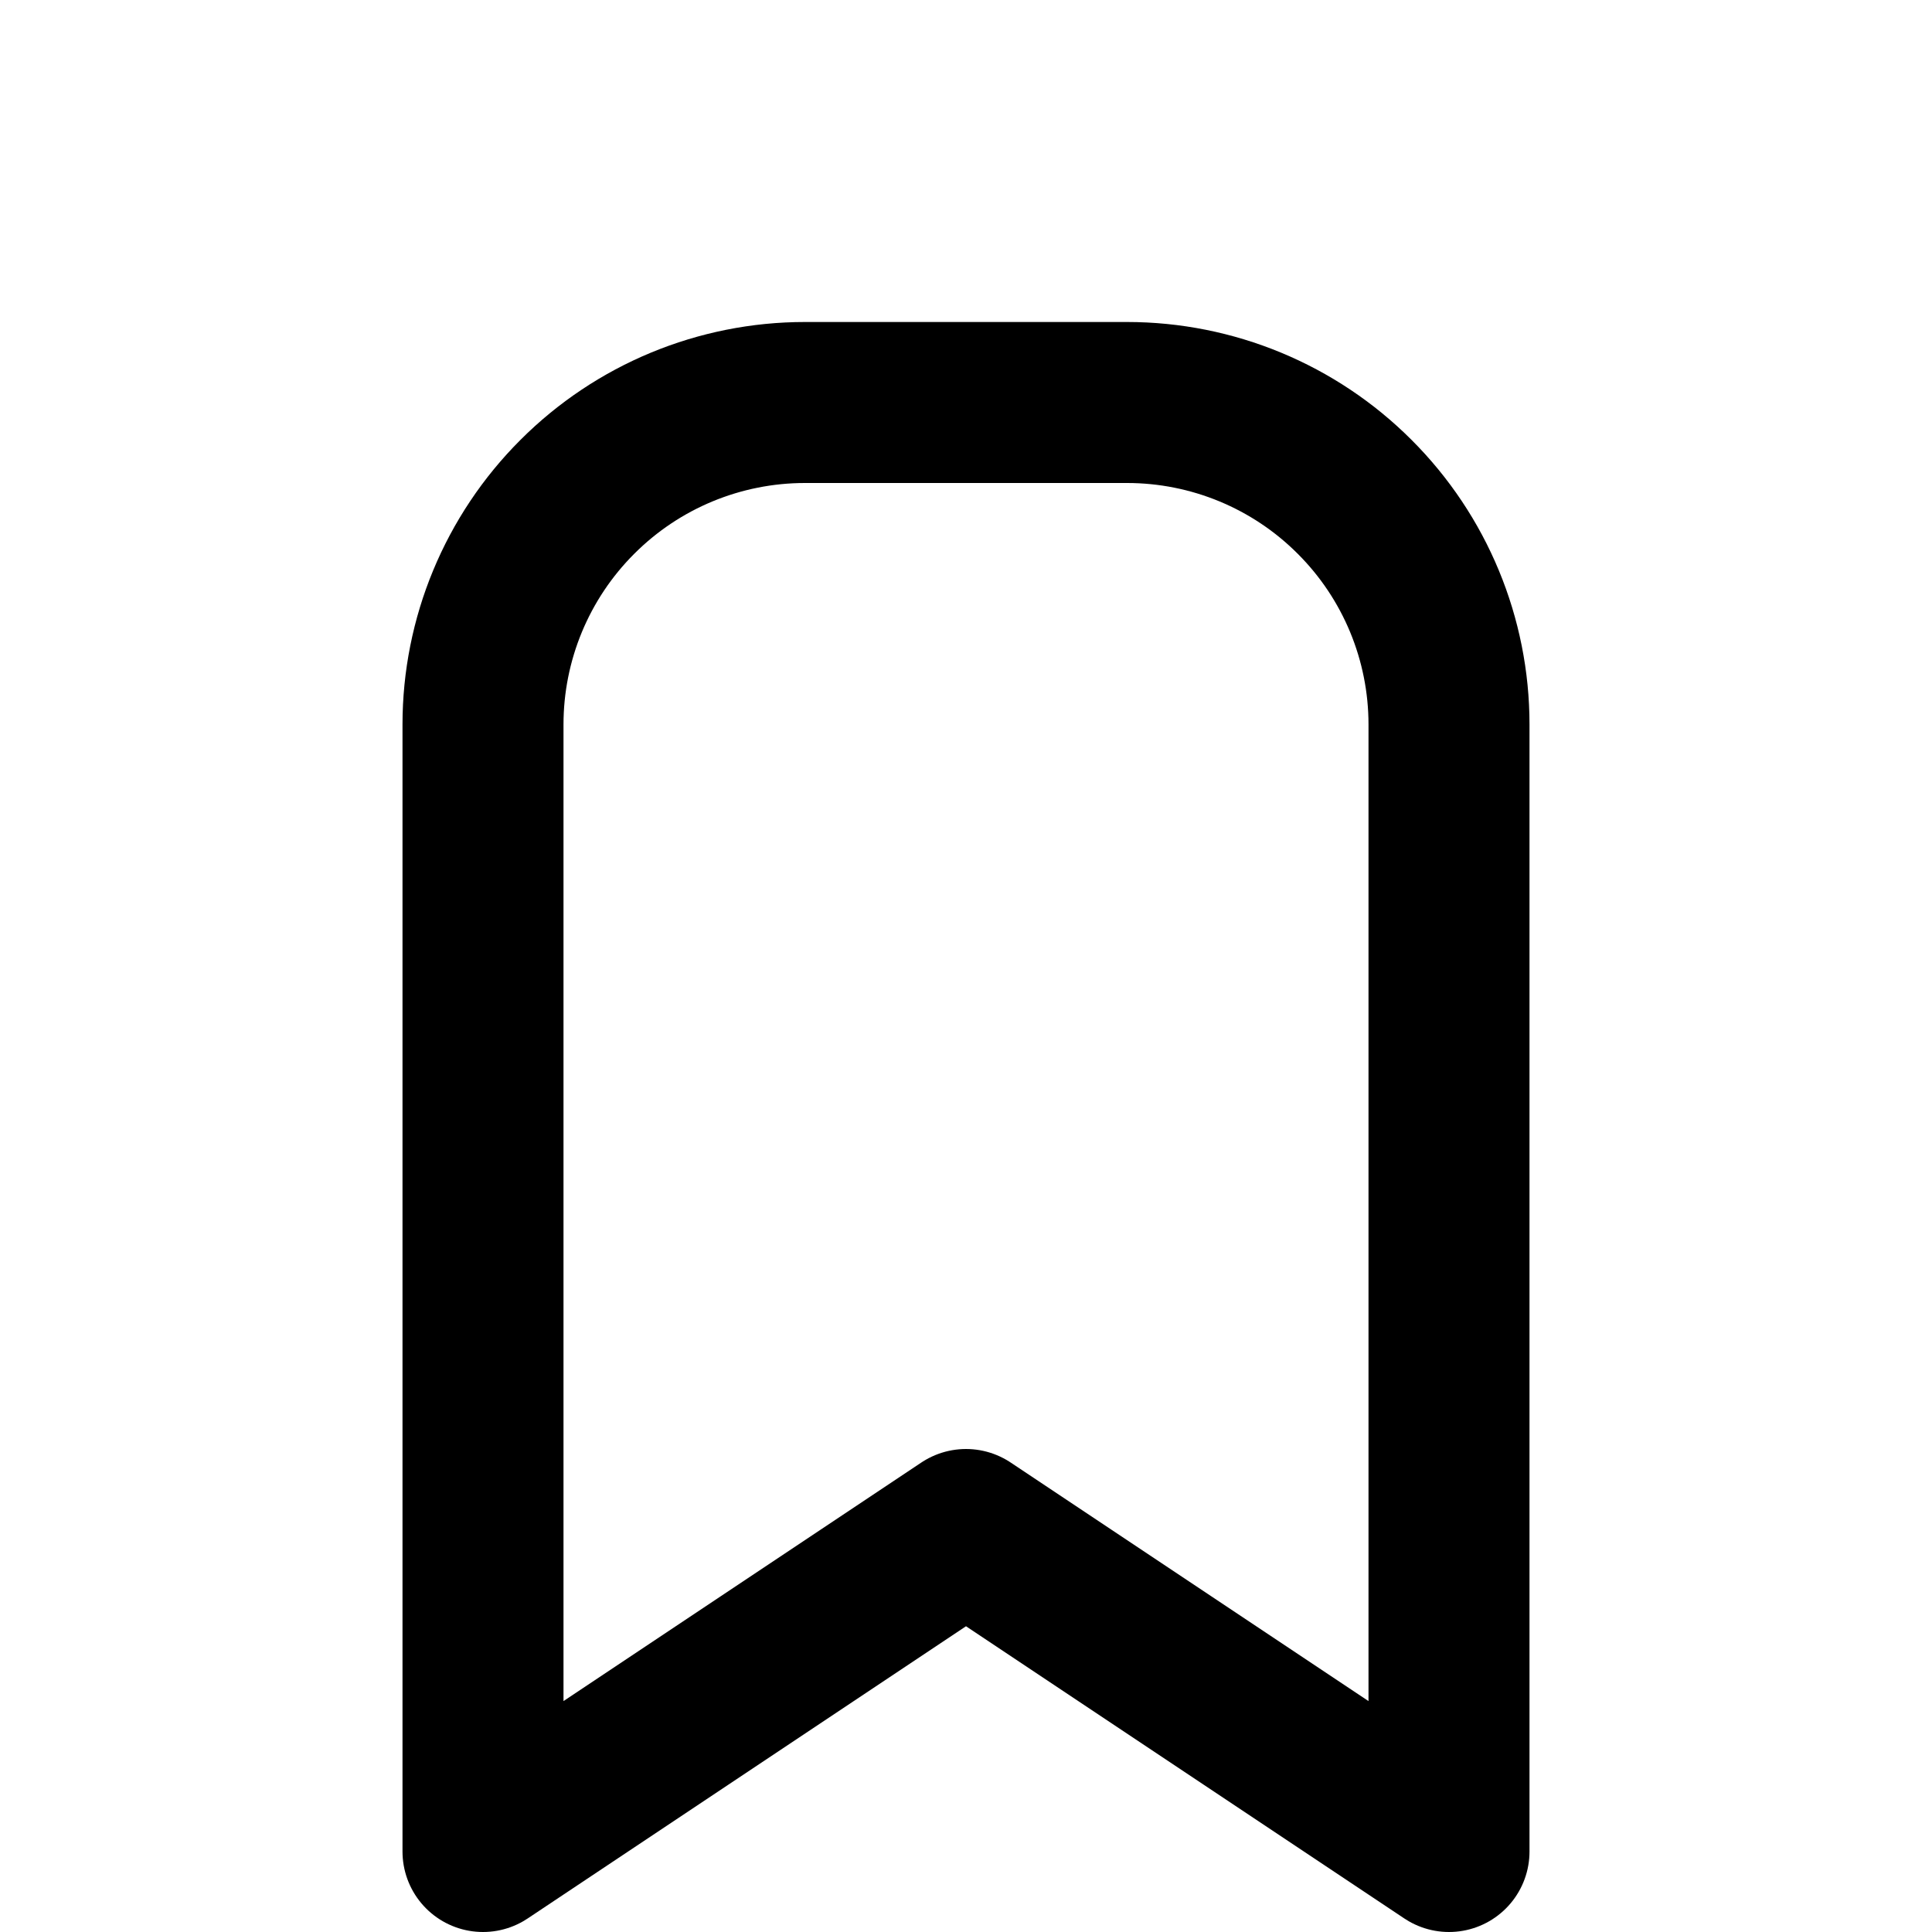
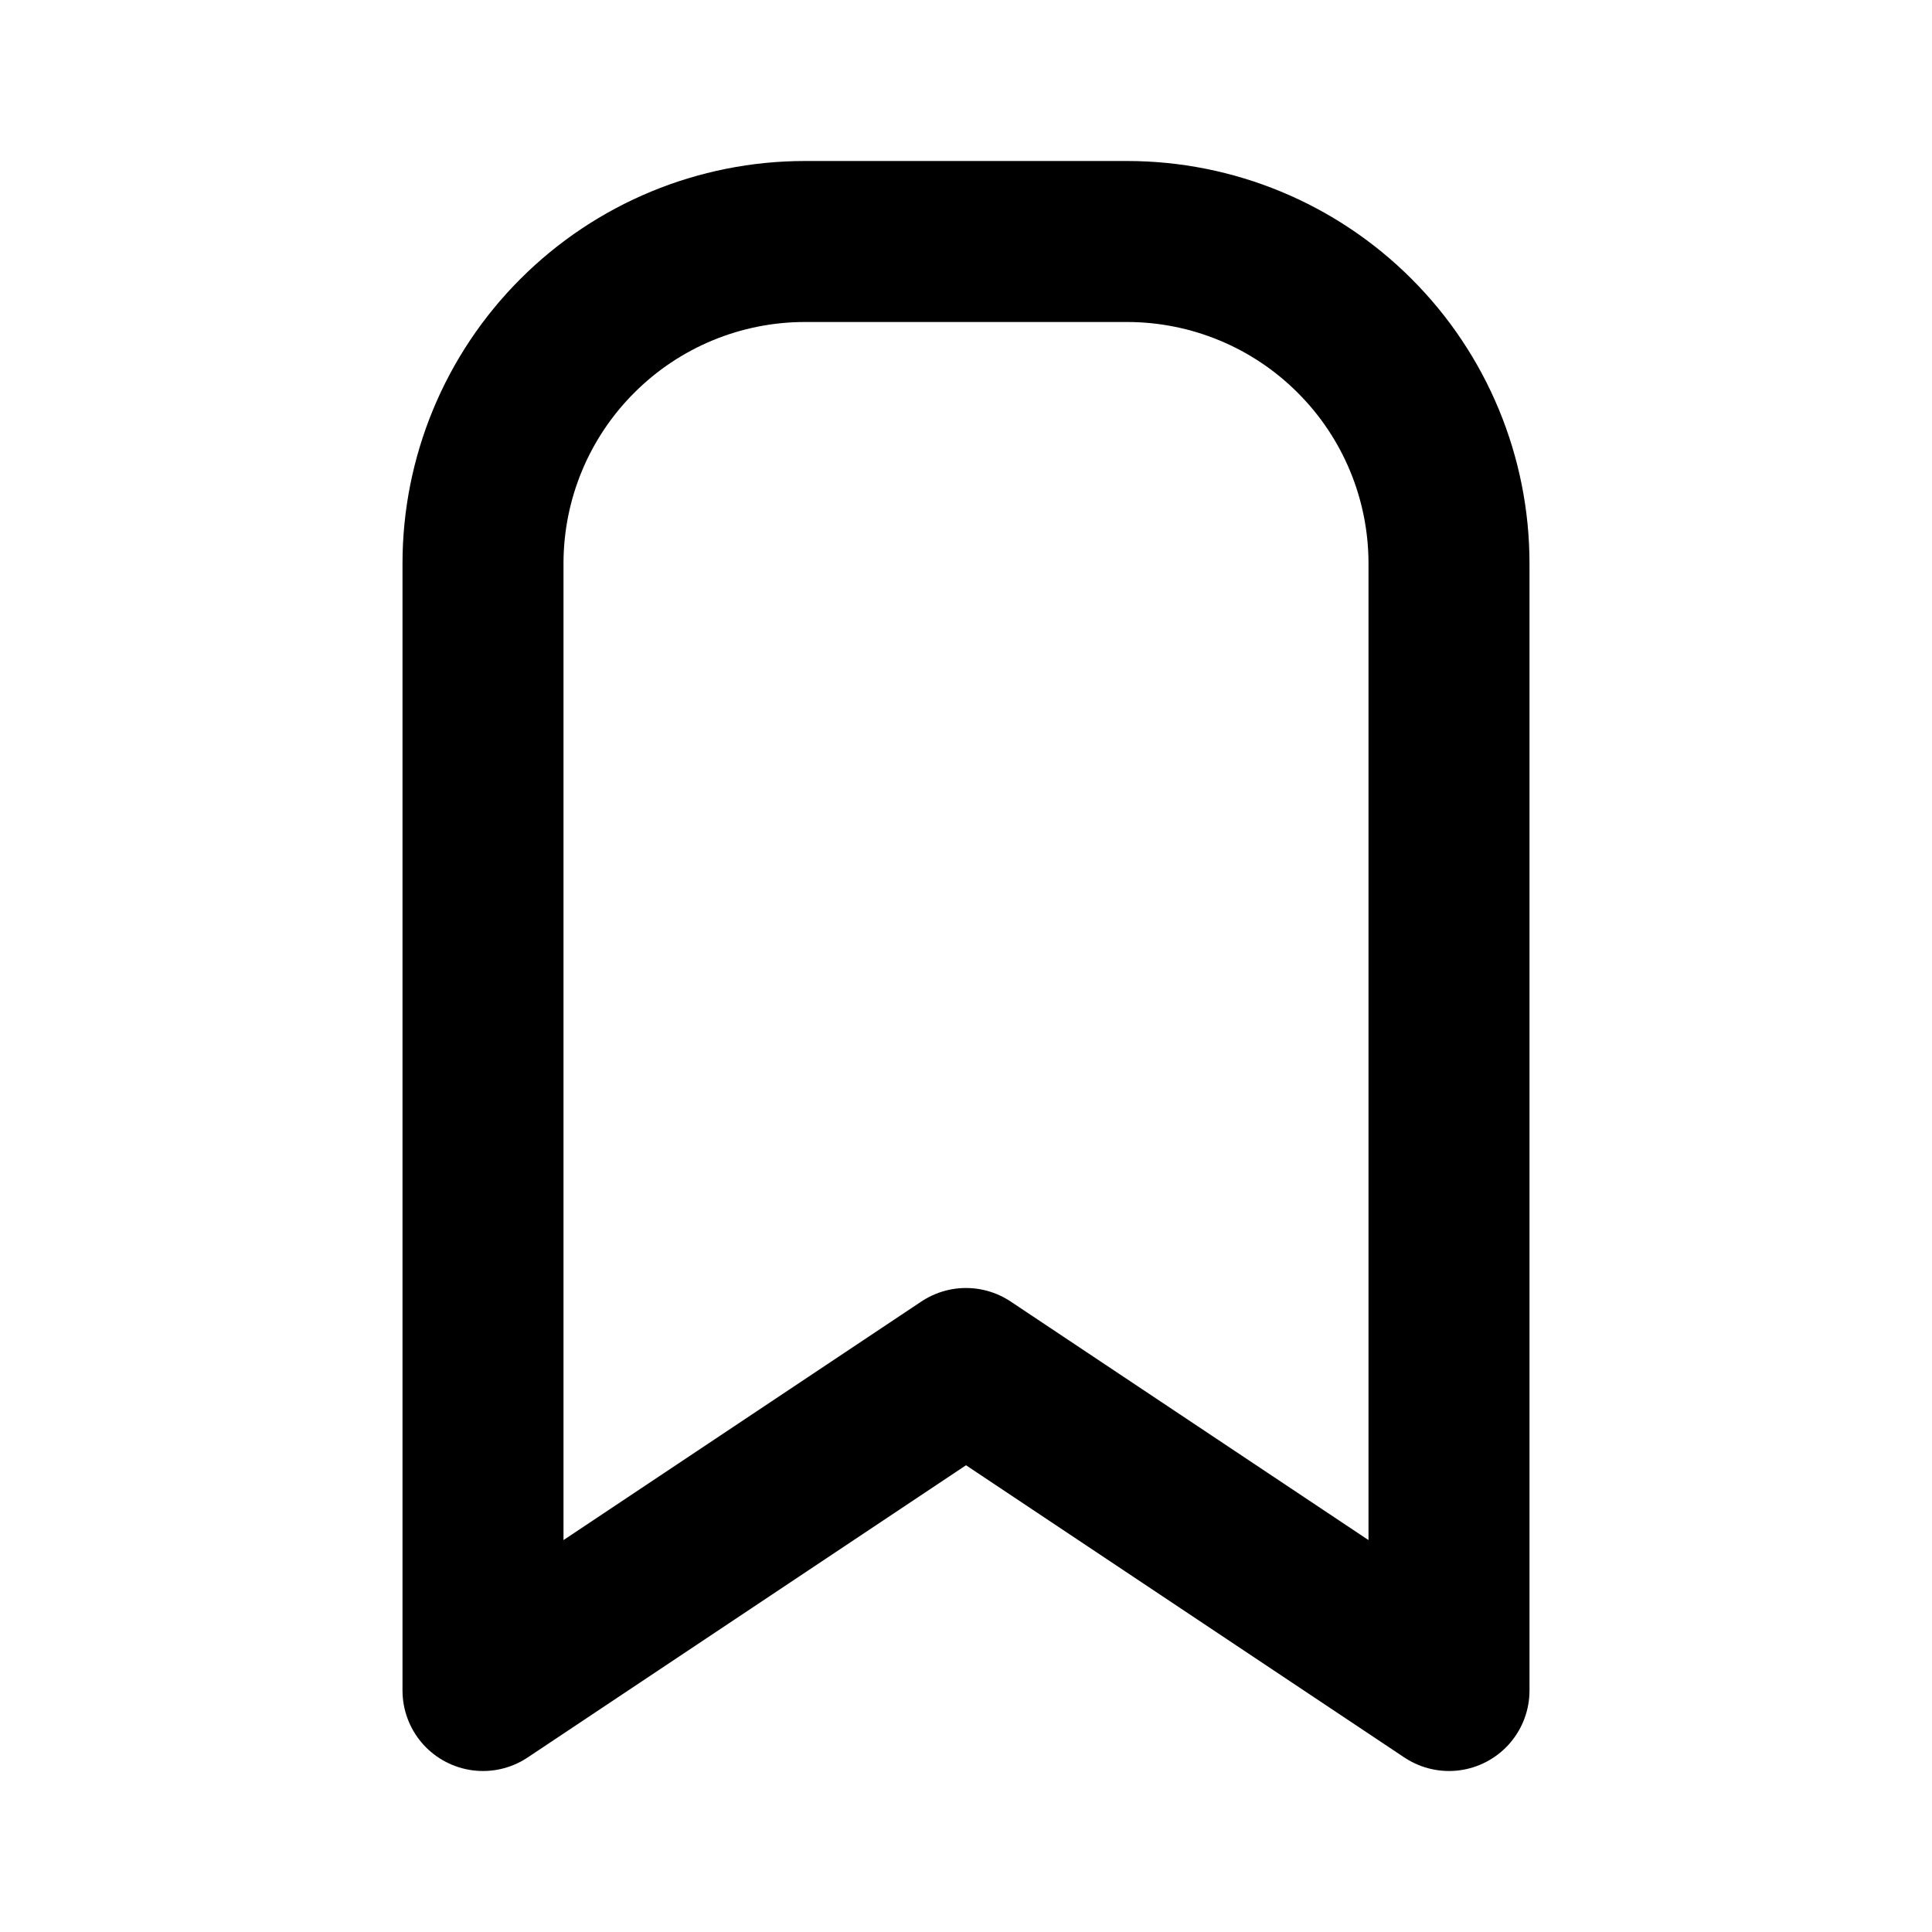
- <svg xmlns="http://www.w3.org/2000/svg" width="24" height="24" viewBox="0 0 24 20" fill="none">
+ <svg xmlns="http://www.w3.org/2000/svg" width="24" height="24" viewBox="0 0 24 24" fill="none">
  <path d="M18 7V21L12 17L6 21V7C6 5.939 6.421 4.922 7.172 4.172C7.922 3.421 8.939 3 10 3H14C15.061 3 16.078 3.421 16.828 4.172C17.579 4.922 18 5.939 18 7Z" stroke="currentColor" stroke-width="2" stroke-linecap="round" stroke-linejoin="round" />
</svg>
